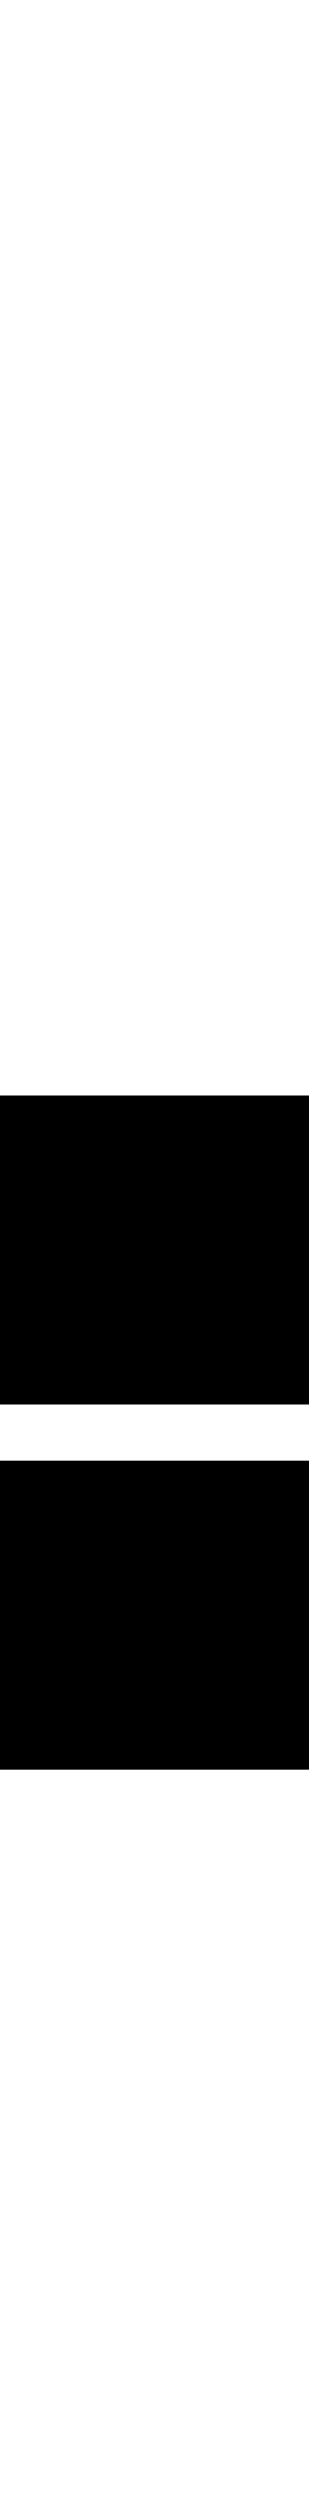
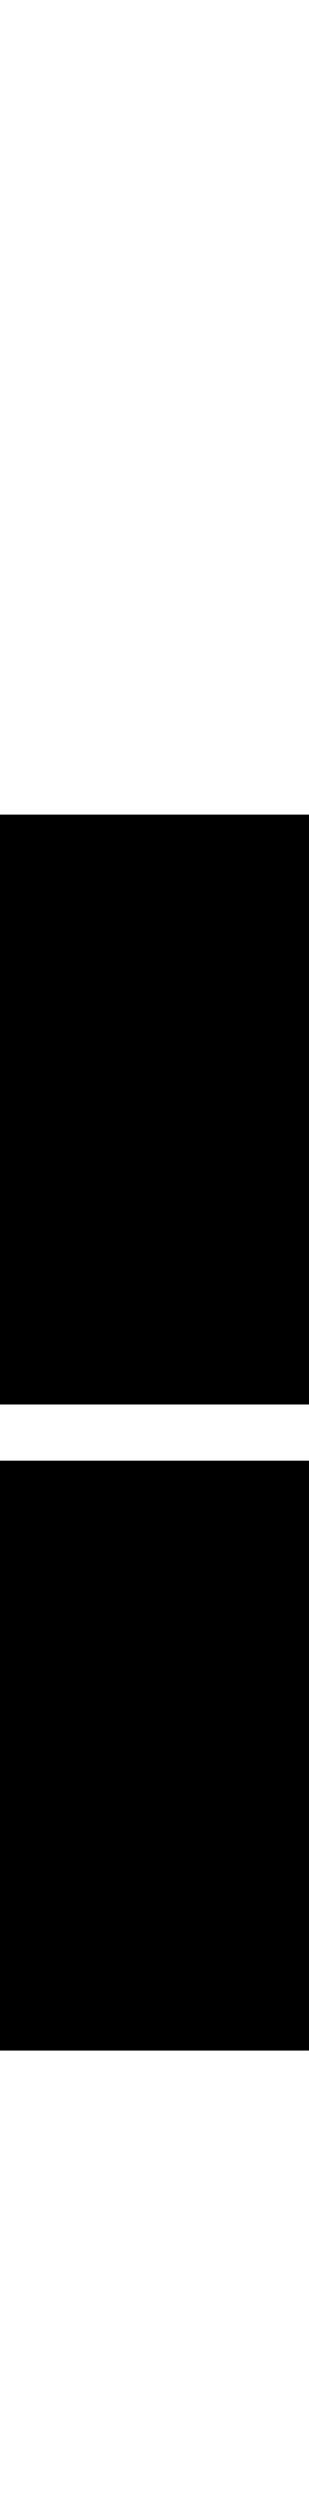
<svg xmlns="http://www.w3.org/2000/svg" width="5.5pt" height="44.5pt" viewBox="0 0 5.5 44.5" version="1.1" id="svg1" xml:space="preserve">
  <defs id="defs1" />
-   <path id="rect3840" style="display:inline;fill:#000000;fill-opacity:1;stroke:none;stroke-width:1;stroke-linecap:round;stroke-linejoin:round;paint-order:fill markers stroke" d="m 0,19.5 v 5.5 H 5.5 V 19.5 Z m 0,6.5 V 31.5 h 5.5 v -5.5 z" />
+   <path id="rect3840" style="fill:#000000;fill-opacity:1;stroke-width:0;stroke-linecap:round;stroke-linejoin:round;paint-order:fill markers stroke" d="m 0,14.5 v 10.5 h 5.5 v -10.5 z m 0,11.5 v 10.5 h 5.5 v -10.5 z" />
</svg>
